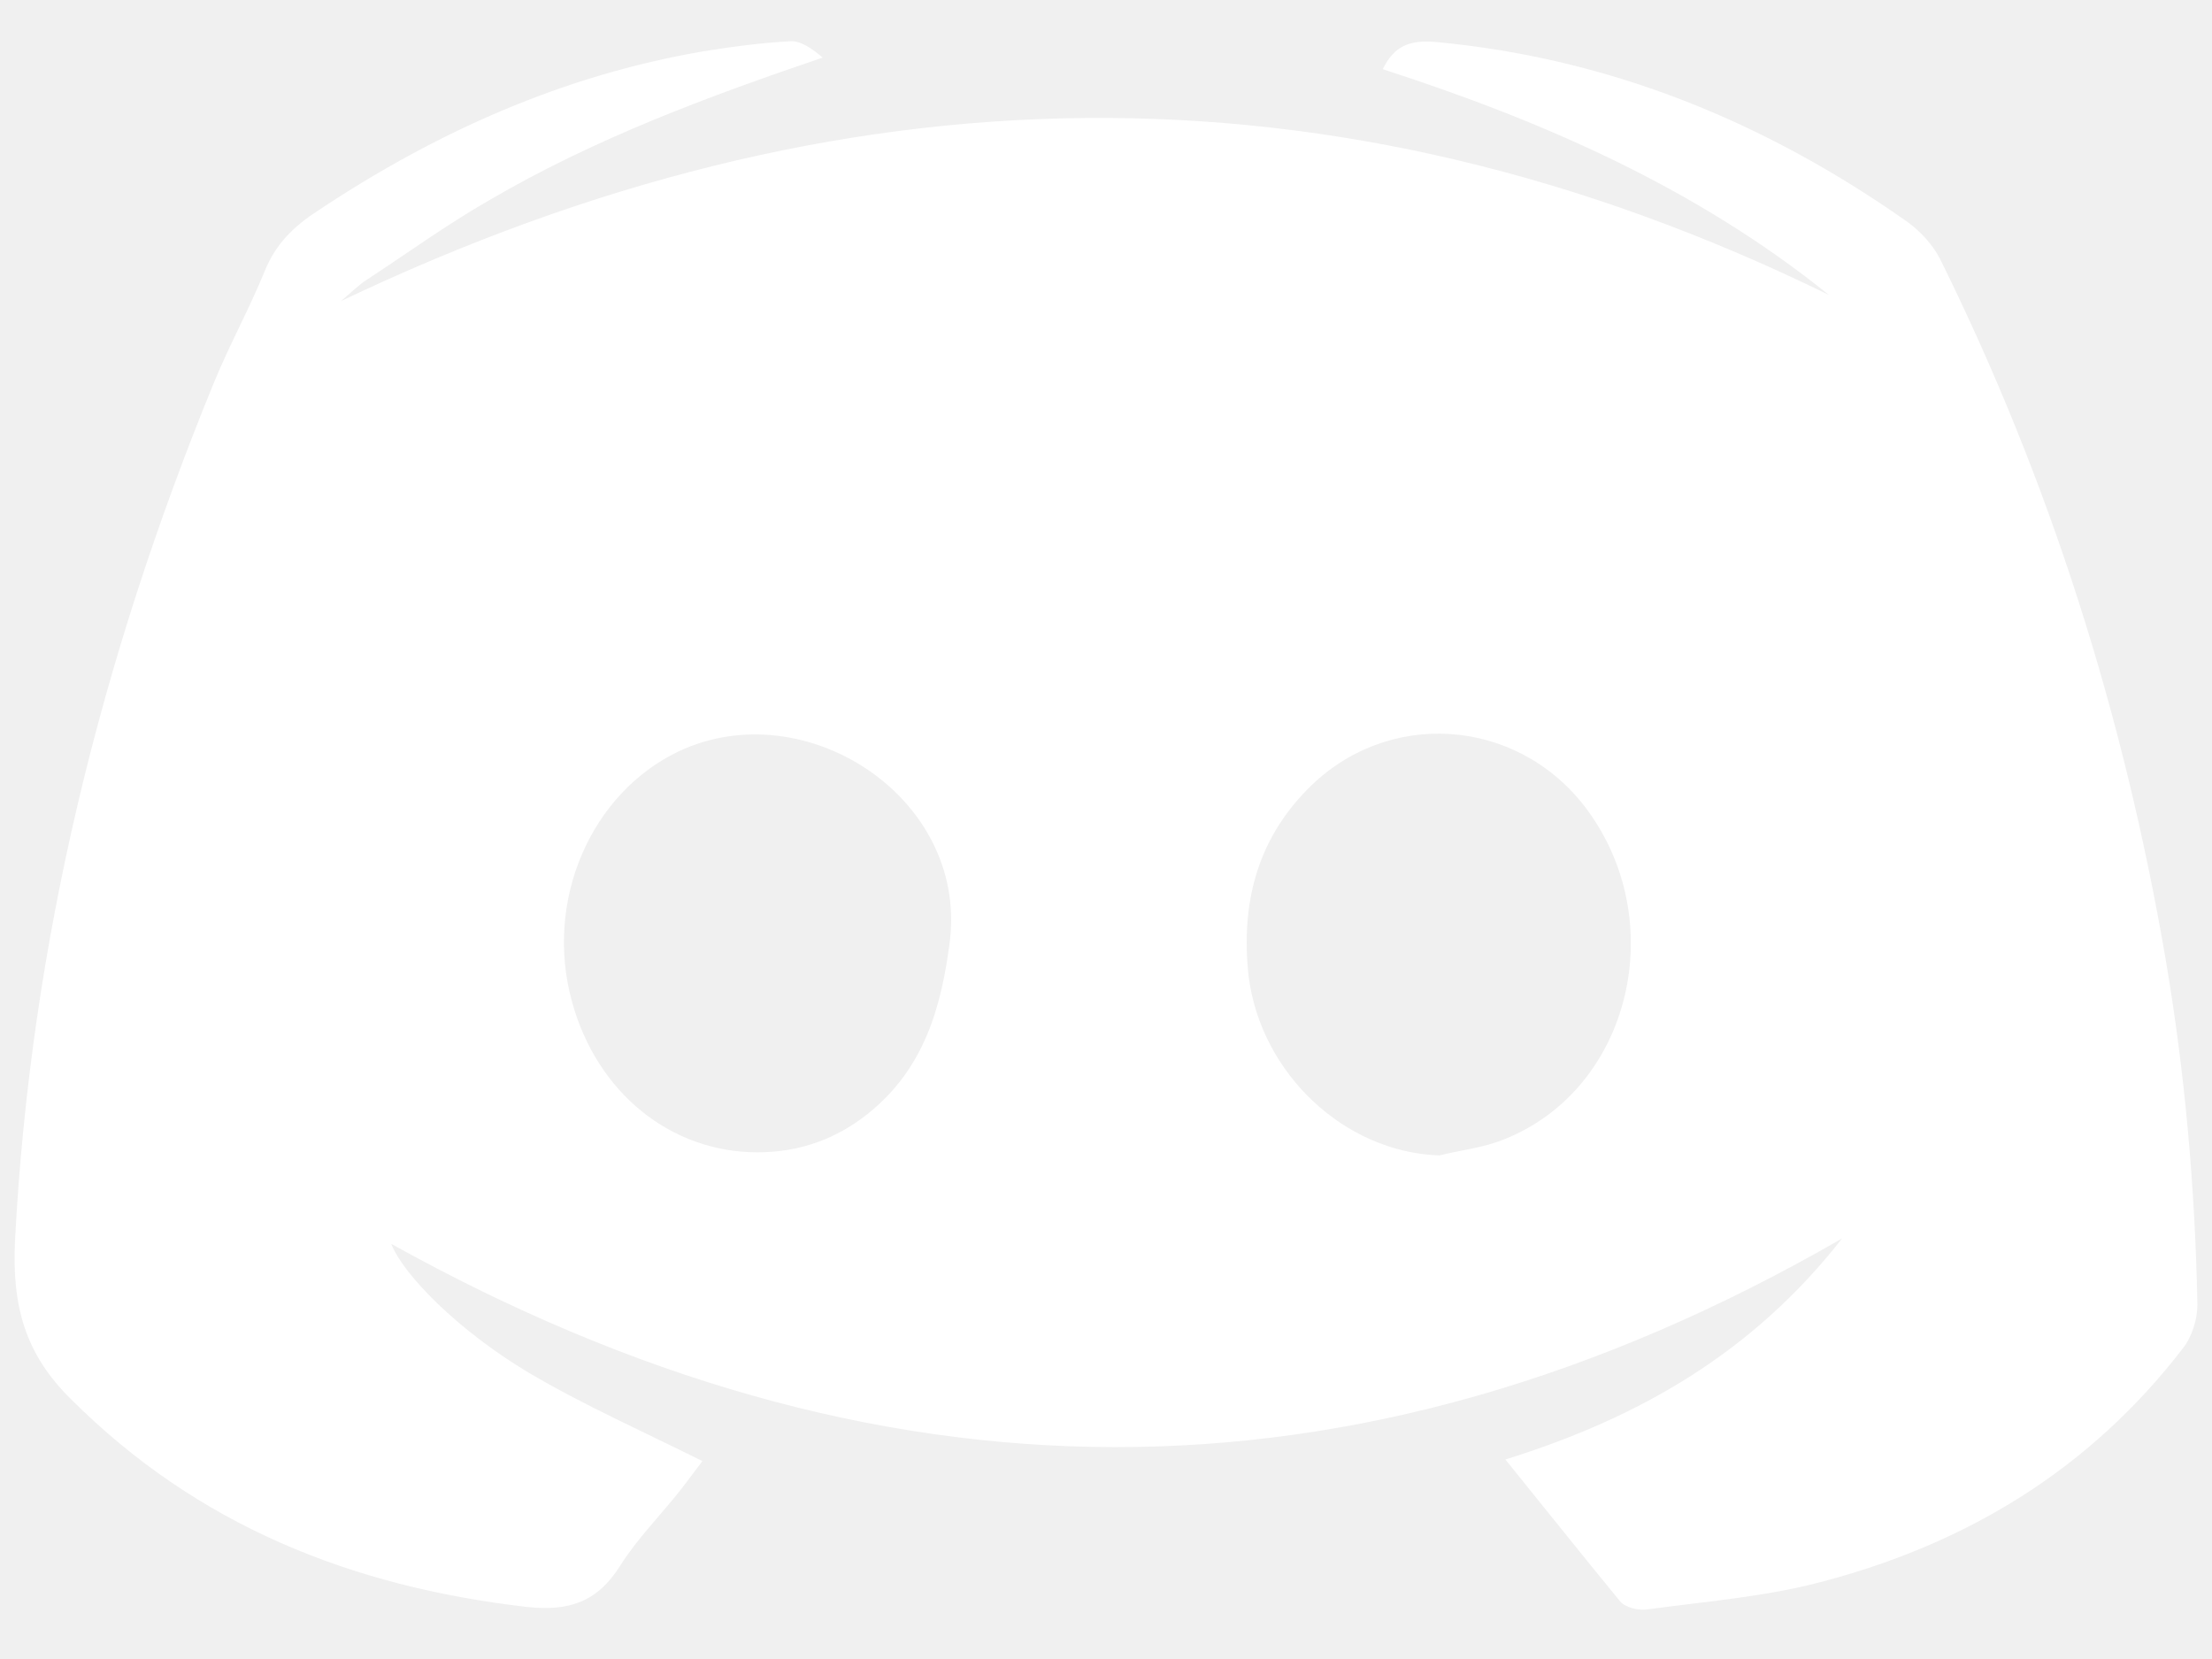
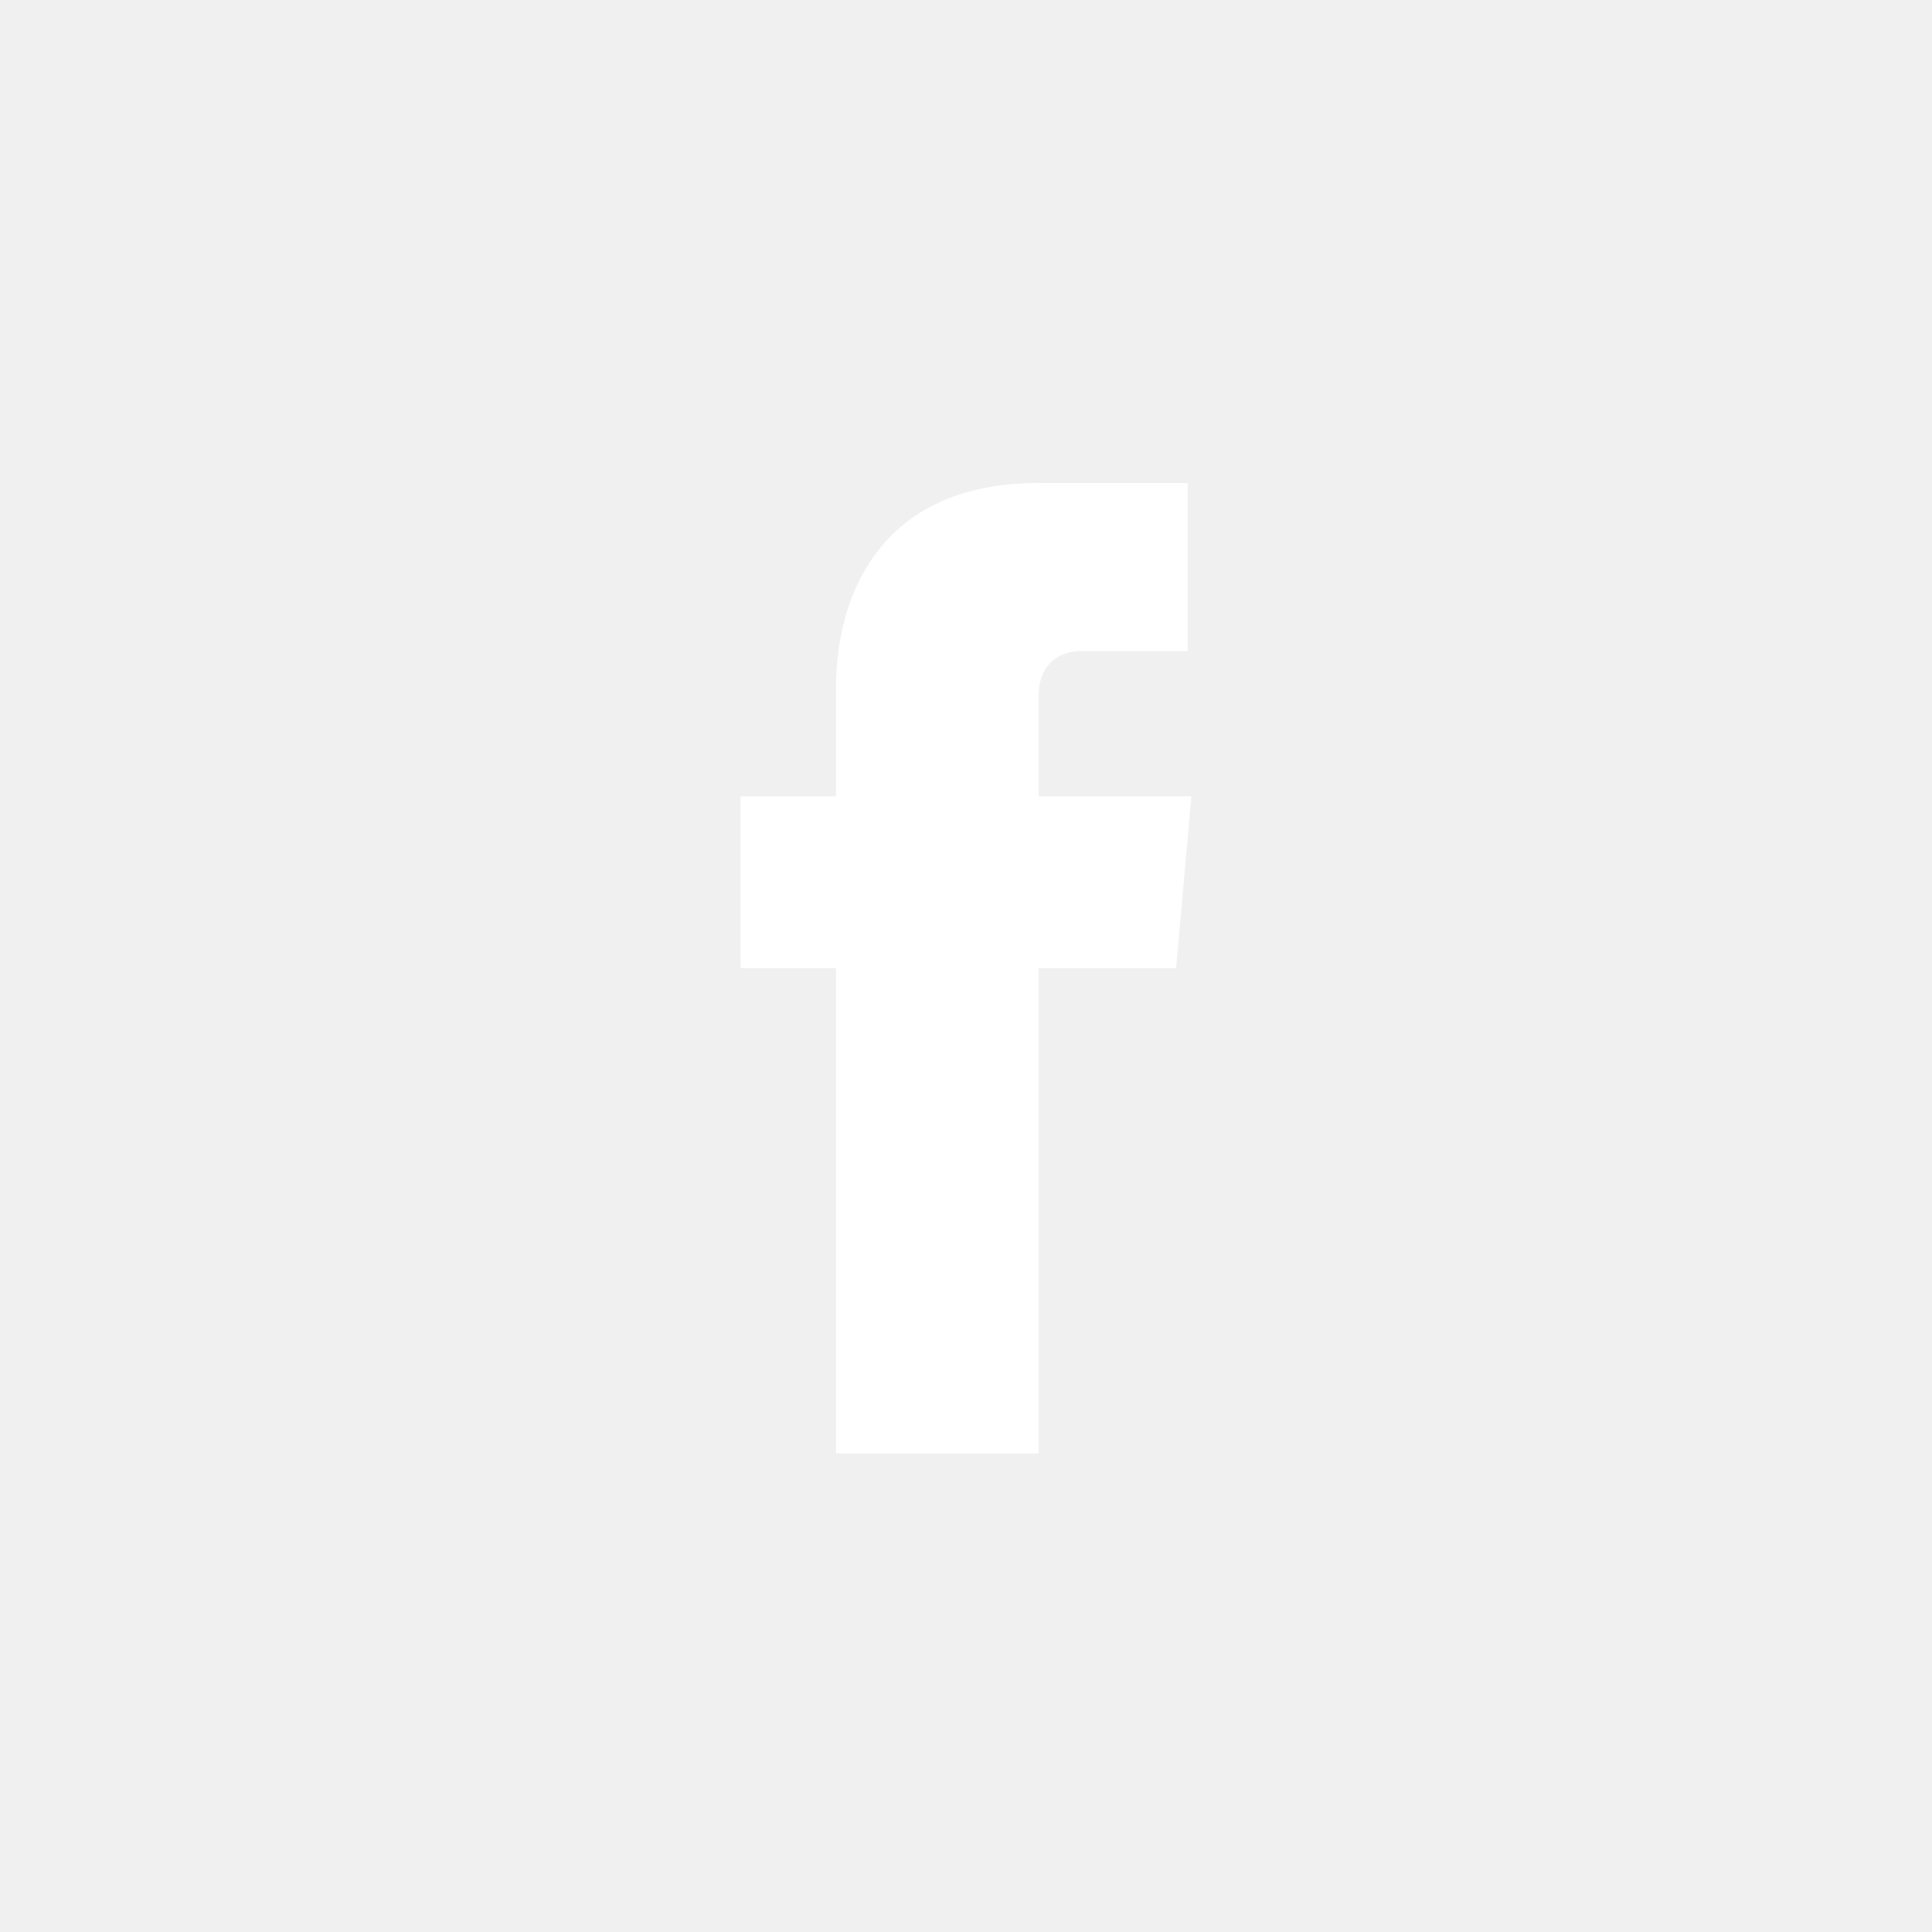
- <svg xmlns="http://www.w3.org/2000/svg" xmlns:xlink="http://www.w3.org/1999/xlink" width="32px" height="24px" viewBox="0 0 32 24" version="1.1">
-   <defs>
-     <path d="M35.778,39.114 C37.72,38.508 39.358,37.566 40.649,35.916 C33.589,39.99 26.619,39.866 19.66,35.994 C19.829,36.432 20.614,37.24 21.647,37.857 C22.444,38.329 23.308,38.71 24.161,39.137 C24.083,39.238 23.97,39.395 23.847,39.552 C23.555,39.923 23.218,40.259 22.971,40.652 C22.646,41.168 22.242,41.314 21.624,41.247 C19.088,40.955 16.854,40.068 15.025,38.239 C14.363,37.588 14.172,36.892 14.217,35.949 C14.441,31.639 15.463,27.52 17.09,23.547 C17.315,22.997 17.606,22.469 17.831,21.919 C17.988,21.527 18.257,21.268 18.605,21.044 C20.311,19.91 22.141,19.091 24.172,18.743 C24.588,18.676 25.003,18.62 25.429,18.597 C25.587,18.586 25.755,18.709 25.901,18.833 C24.217,19.405 22.59,20.011 21.075,20.898 C20.468,21.246 19.896,21.661 19.312,22.043 C19.189,22.121 19.077,22.234 18.931,22.357 C26.125,18.923 33.286,18.754 40.458,22.267 C38.539,20.719 36.328,19.753 34.004,19.001 C34.173,18.653 34.408,18.575 34.779,18.608 C37.293,18.844 39.538,19.764 41.581,21.201 C41.771,21.336 41.951,21.527 42.063,21.74 C43.657,24.961 44.723,28.34 45.329,31.875 C45.61,33.525 45.756,35.197 45.789,36.87 C45.789,37.083 45.711,37.341 45.576,37.509 C44.229,39.26 42.445,40.338 40.335,40.888 C39.527,41.101 38.674,41.168 37.843,41.281 C37.708,41.303 37.517,41.258 37.439,41.168 C36.878,40.484 36.35,39.822 35.778,39.114 Z M24.958,34.67 C25.564,34.67 26.103,34.479 26.574,34.097 C27.36,33.458 27.618,32.593 27.742,31.606 C27.988,29.529 25.643,28.014 23.824,28.867 C22.545,29.473 21.871,31.033 22.275,32.492 C22.635,33.806 23.701,34.67 24.958,34.67 Z M34.824,34.715 C35.138,34.636 35.475,34.602 35.767,34.479 C37.596,33.749 38.18,31.303 36.923,29.664 C35.924,28.373 34.061,28.25 32.916,29.417 C32.175,30.169 31.95,31.089 32.063,32.122 C32.242,33.536 33.454,34.67 34.824,34.715 Z" id="path-1" />
-   </defs>
+ <svg xmlns="http://www.w3.org/2000/svg" width="60px" height="60px" viewBox="0 0 60 60" version="1.1">
  <g id="页面-1" stroke="none" stroke-width="1" fill="none" fill-rule="evenodd">
-     <g id="画板备份-7" transform="translate(-1414, -7868)">
-       <g id="Group-26" transform="translate(0, 7818)">
-         <g id="facebook-copy" transform="translate(1400, 32)">
-           <g>
-             <mask id="mask-2" fill="white">
-               <use xlink:href="#path-1" />
-             </mask>
-             <use id="Shape" fill="#FFFFFF" fill-rule="nonzero" xlink:href="#path-1" />
-           </g>
+     <g id="画板备份-7" transform="translate(-678, -8596)" fill="#FFFFFF" fill-rule="nonzero">
+       <g id="fotter" transform="translate(0, 7817)">
+         <g id="facebook-copy备份" transform="translate(678, 779)">
+           <path d="M37,24.729 L32.254,24.729 L32.254,21.644 C32.254,20.458 33.085,20.22 33.559,20.22 C34.153,20.22 36.881,20.22 36.881,20.22 L36.881,15 L32.254,15 C27.034,15 25.966,18.915 25.966,21.288 L25.966,24.729 L23,24.729 L23,30.068 L25.966,30.068 C25.966,36.949 25.966,45.136 25.966,45.136 L32.254,45.136 C32.254,45.136 32.254,36.831 32.254,30.068 L36.525,30.068 L37,24.729 Z" id="Shape" />
        </g>
      </g>
    </g>
  </g>
</svg>
